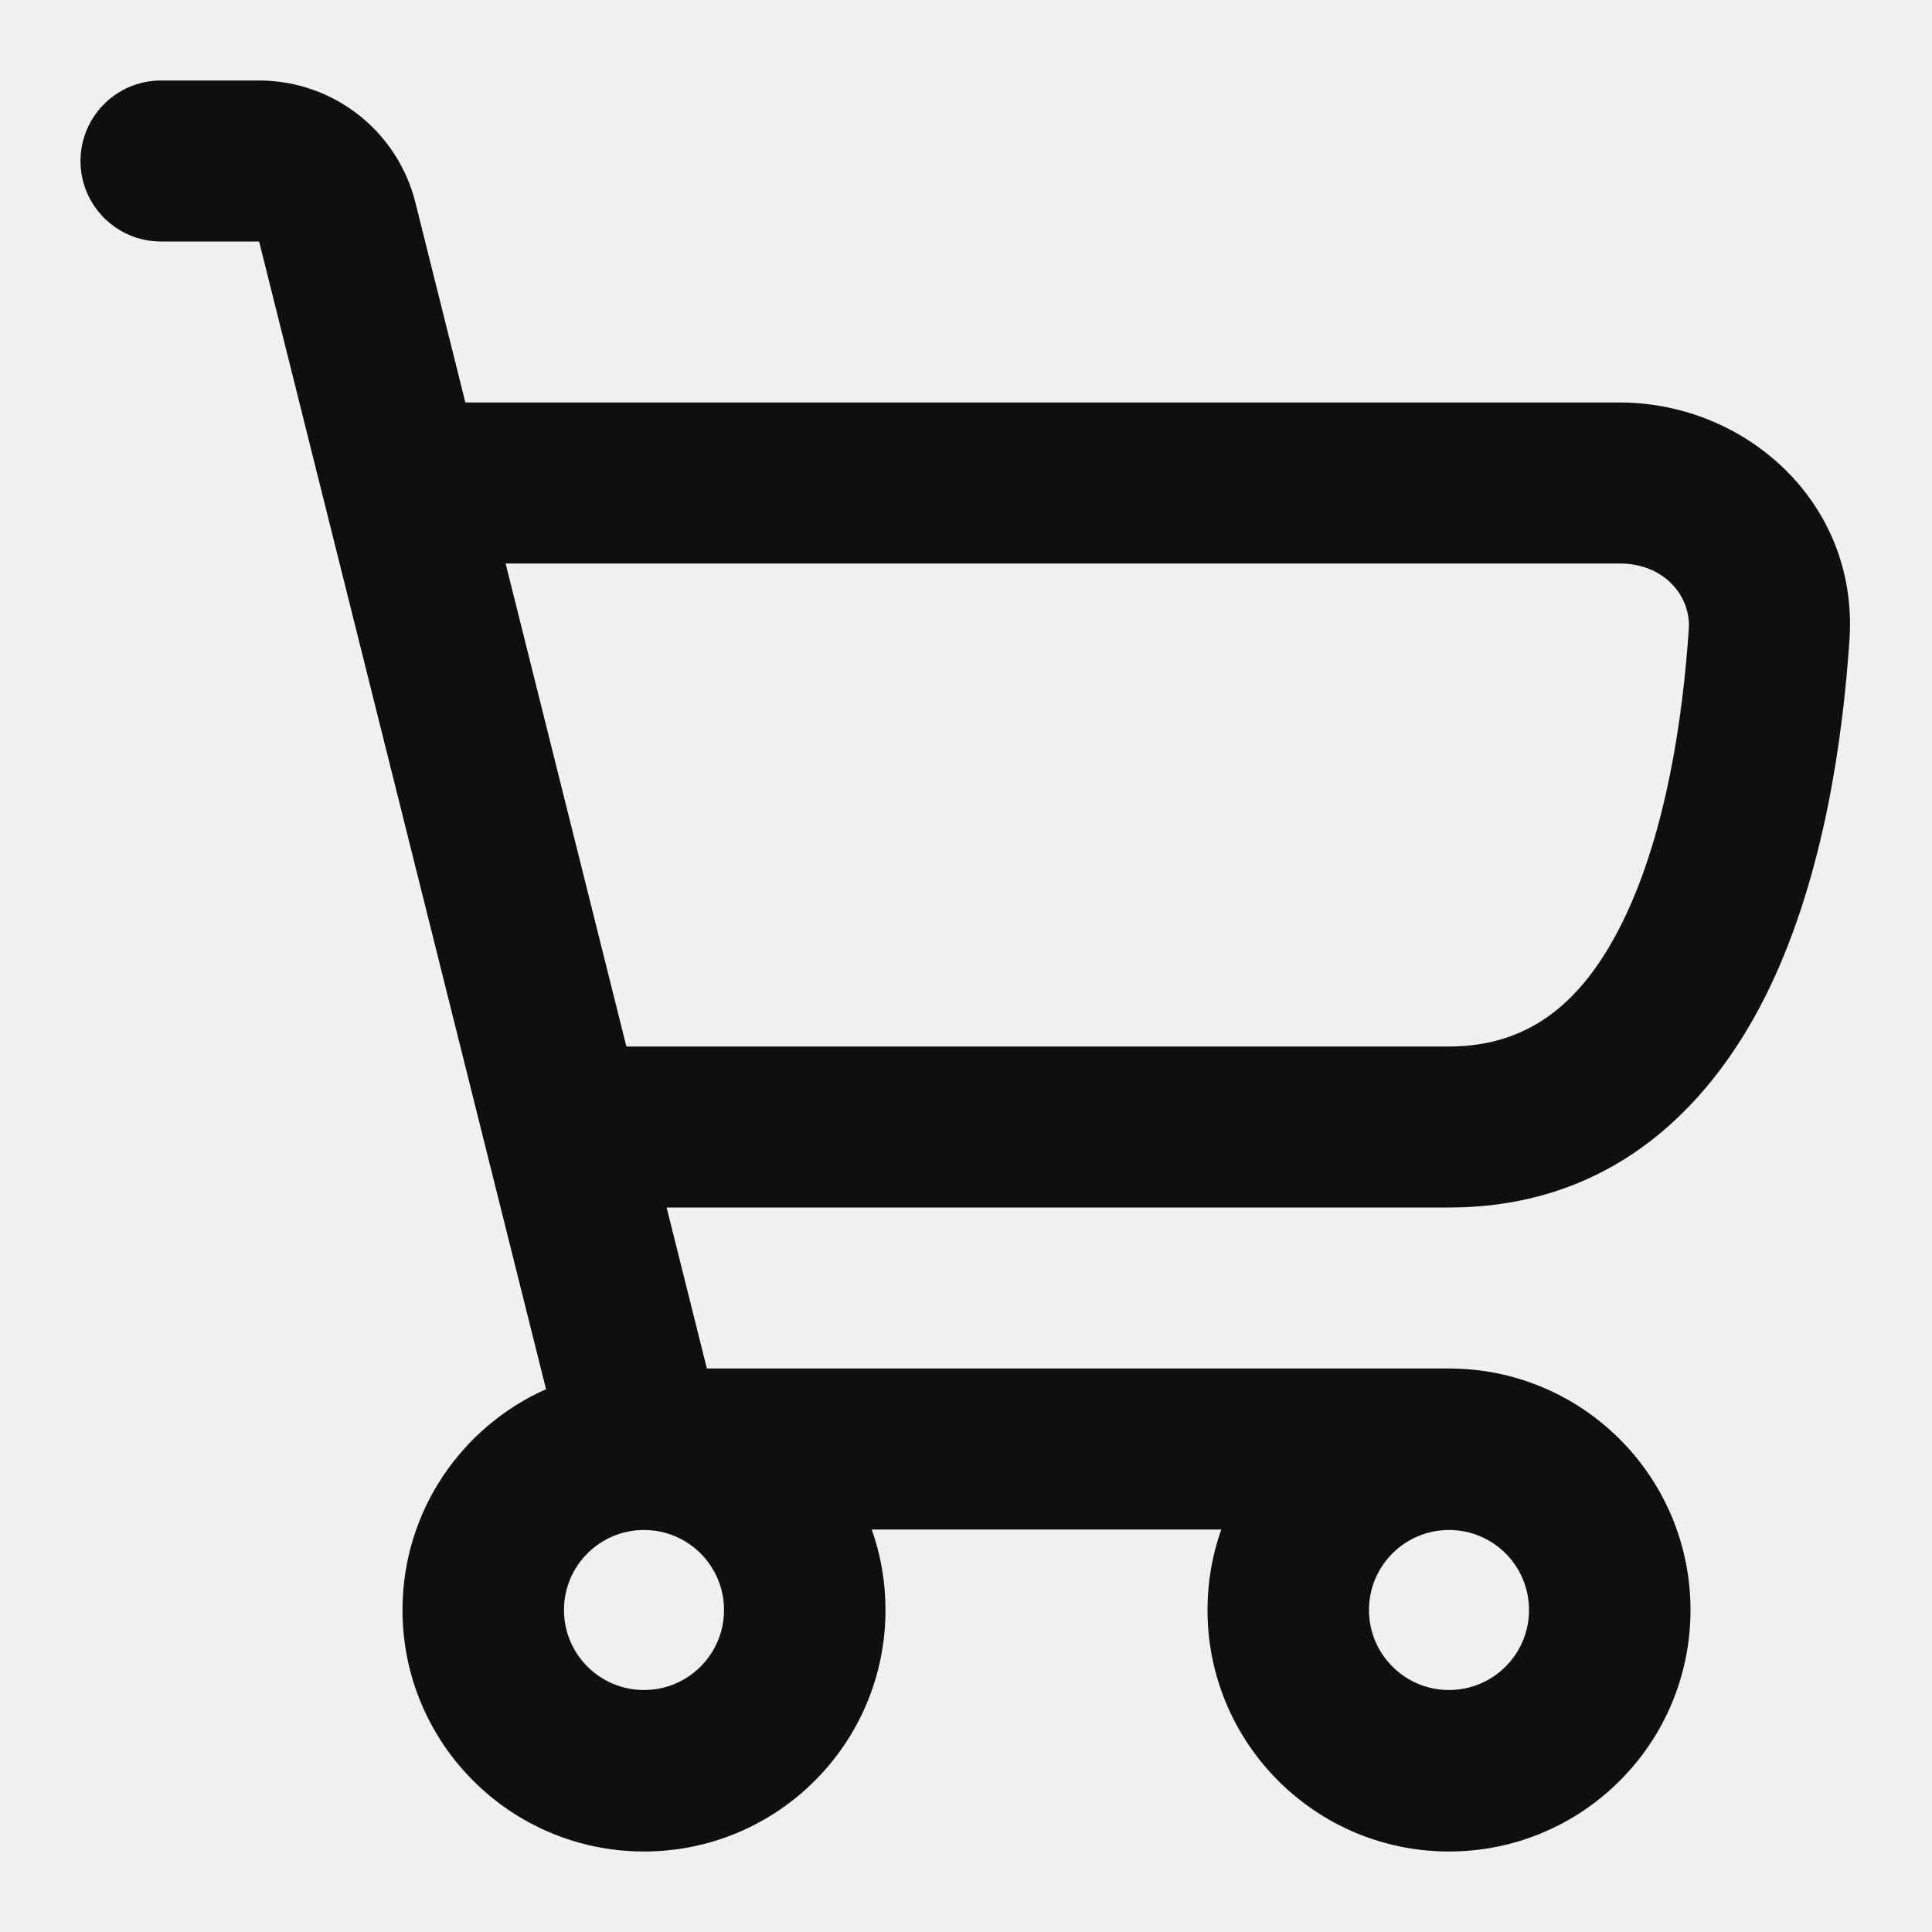
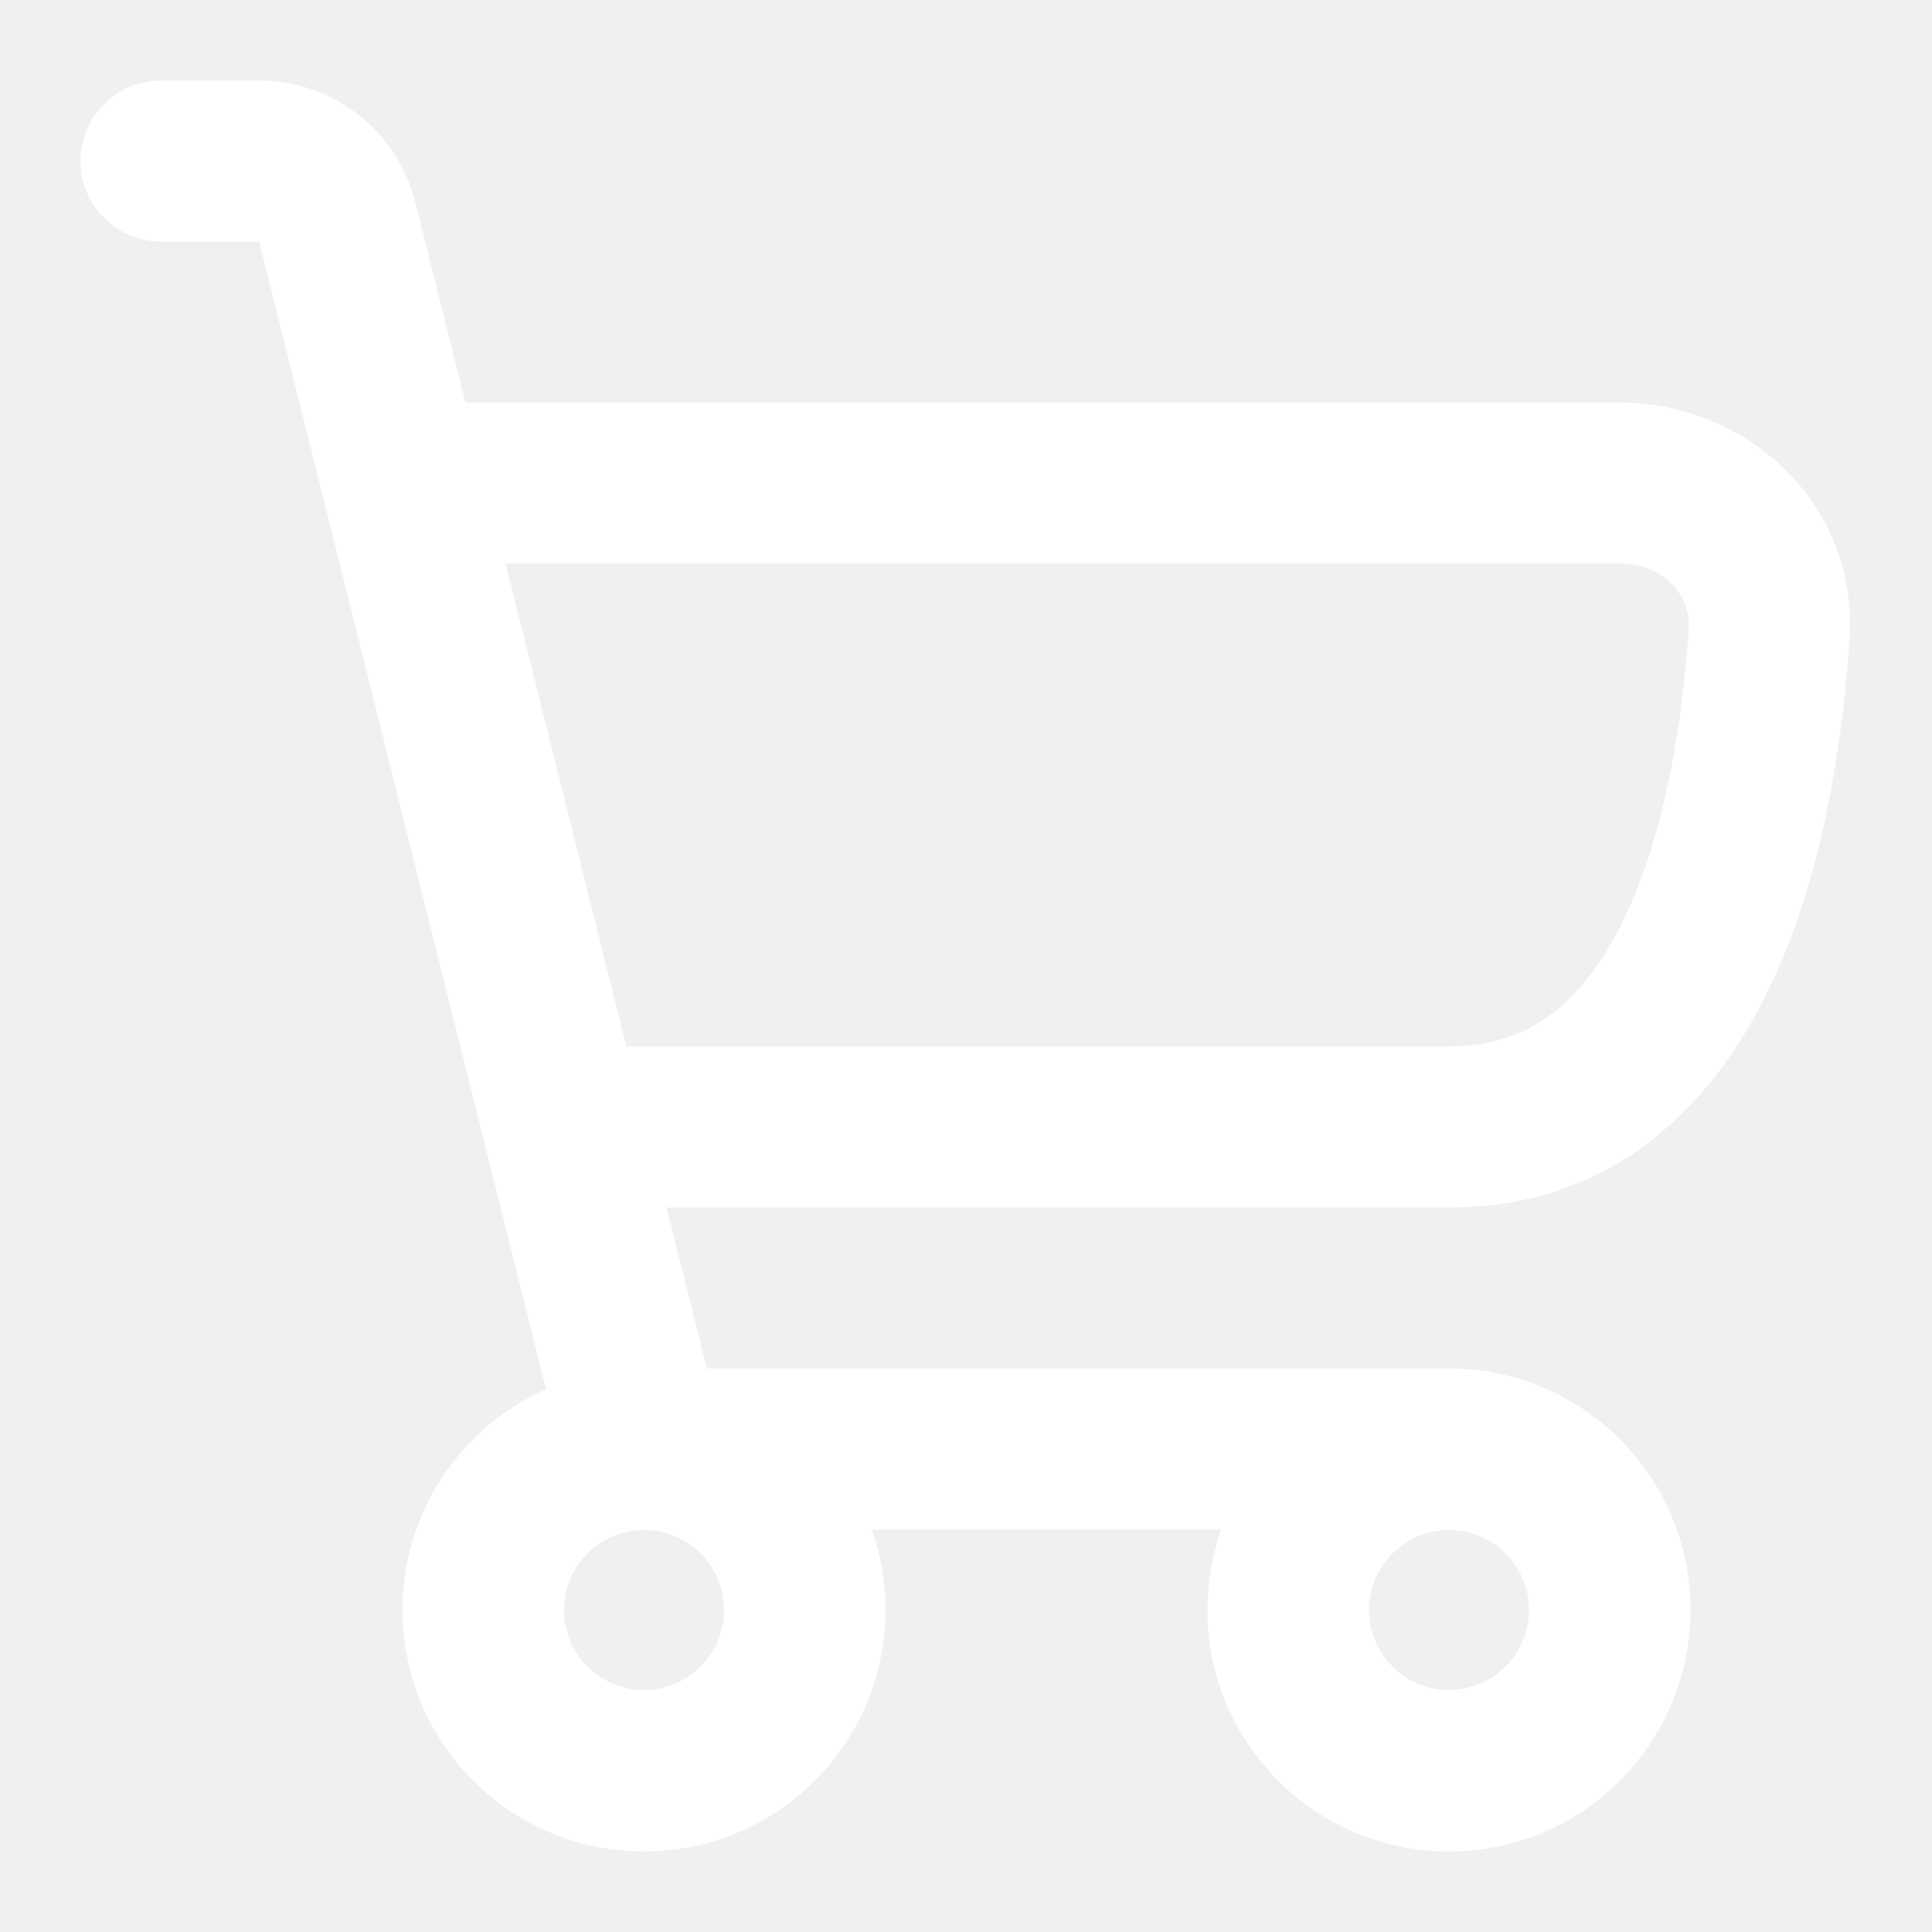
<svg xmlns="http://www.w3.org/2000/svg" width="32px" height="32px" viewBox="0 0 24 24" fill="none">
-   <path fill-rule="evenodd" clip-rule="evenodd" d="M2 1C1.448 1 1 1.448 1 2C1 2.552 1.448 3 2 3H3.219L6.783 17.257C5.733 17.724 5 18.776 5 20C5 21.657 6.343 23 8 23C9.657 23 11 21.657 11 20C11 19.649 10.94 19.313 10.829 19H15.171C15.06 19.313 15 19.649 15 20C15 21.657 16.343 23 18 23C19.657 23 21 21.657 21 20C21 18.343 19.657 17 18 17H8.781L8.281 15H18C20.064 15 21.302 13.696 21.989 12.256C22.66 10.849 22.893 9.167 22.975 7.944C23.088 6.24 21.68 5 20.121 5H5.781L5.16 2.515C4.937 1.625 4.137 1 3.219 1H2ZM18 13H7.781L6.281 7H20.121C20.674 7 21.006 7.407 20.979 7.811C20.903 8.952 20.691 10.332 20.184 11.395C19.692 12.425 19.02 13 18 13ZM18 20.994C17.451 20.994 17.006 20.549 17.006 20C17.006 19.451 17.451 19.006 18 19.006C18.549 19.006 18.994 19.451 18.994 20C18.994 20.549 18.549 20.994 18 20.994ZM7.006 20C7.006 20.549 7.451 20.994 8 20.994C8.549 20.994 8.994 20.549 8.994 20C8.994 19.451 8.549 19.006 8 19.006C7.451 19.006 7.006 19.451 7.006 20Z" fill="#0F0F0F" />
+   <path fill-rule="evenodd" clip-rule="evenodd" d="M2 1C1.448 1 1 1.448 1 2C1 2.552 1.448 3 2 3H3.219L6.783 17.257C5.733 17.724 5 18.776 5 20C5 21.657 6.343 23 8 23C9.657 23 11 21.657 11 20C11 19.649 10.94 19.313 10.829 19H15.171C15.06 19.313 15 19.649 15 20C15 21.657 16.343 23 18 23C19.657 23 21 21.657 21 20C21 18.343 19.657 17 18 17H8.781L8.281 15H18C20.064 15 21.302 13.696 21.989 12.256C22.66 10.849 22.893 9.167 22.975 7.944C23.088 6.24 21.68 5 20.121 5H5.781L5.16 2.515C4.937 1.625 4.137 1 3.219 1H2ZM18 13H7.781L6.281 7H20.121C20.674 7 21.006 7.407 20.979 7.811C20.903 8.952 20.691 10.332 20.184 11.395C19.692 12.425 19.02 13 18 13ZM18 20.994C17.451 20.994 17.006 20.549 17.006 20C17.006 19.451 17.451 19.006 18 19.006C18.549 19.006 18.994 19.451 18.994 20C18.994 20.549 18.549 20.994 18 20.994ZM7.006 20C7.006 20.549 7.451 20.994 8 20.994C8.549 20.994 8.994 20.549 8.994 20C8.994 19.451 8.549 19.006 8 19.006C7.451 19.006 7.006 19.451 7.006 20Z" fill="#ffffff" />
</svg>
